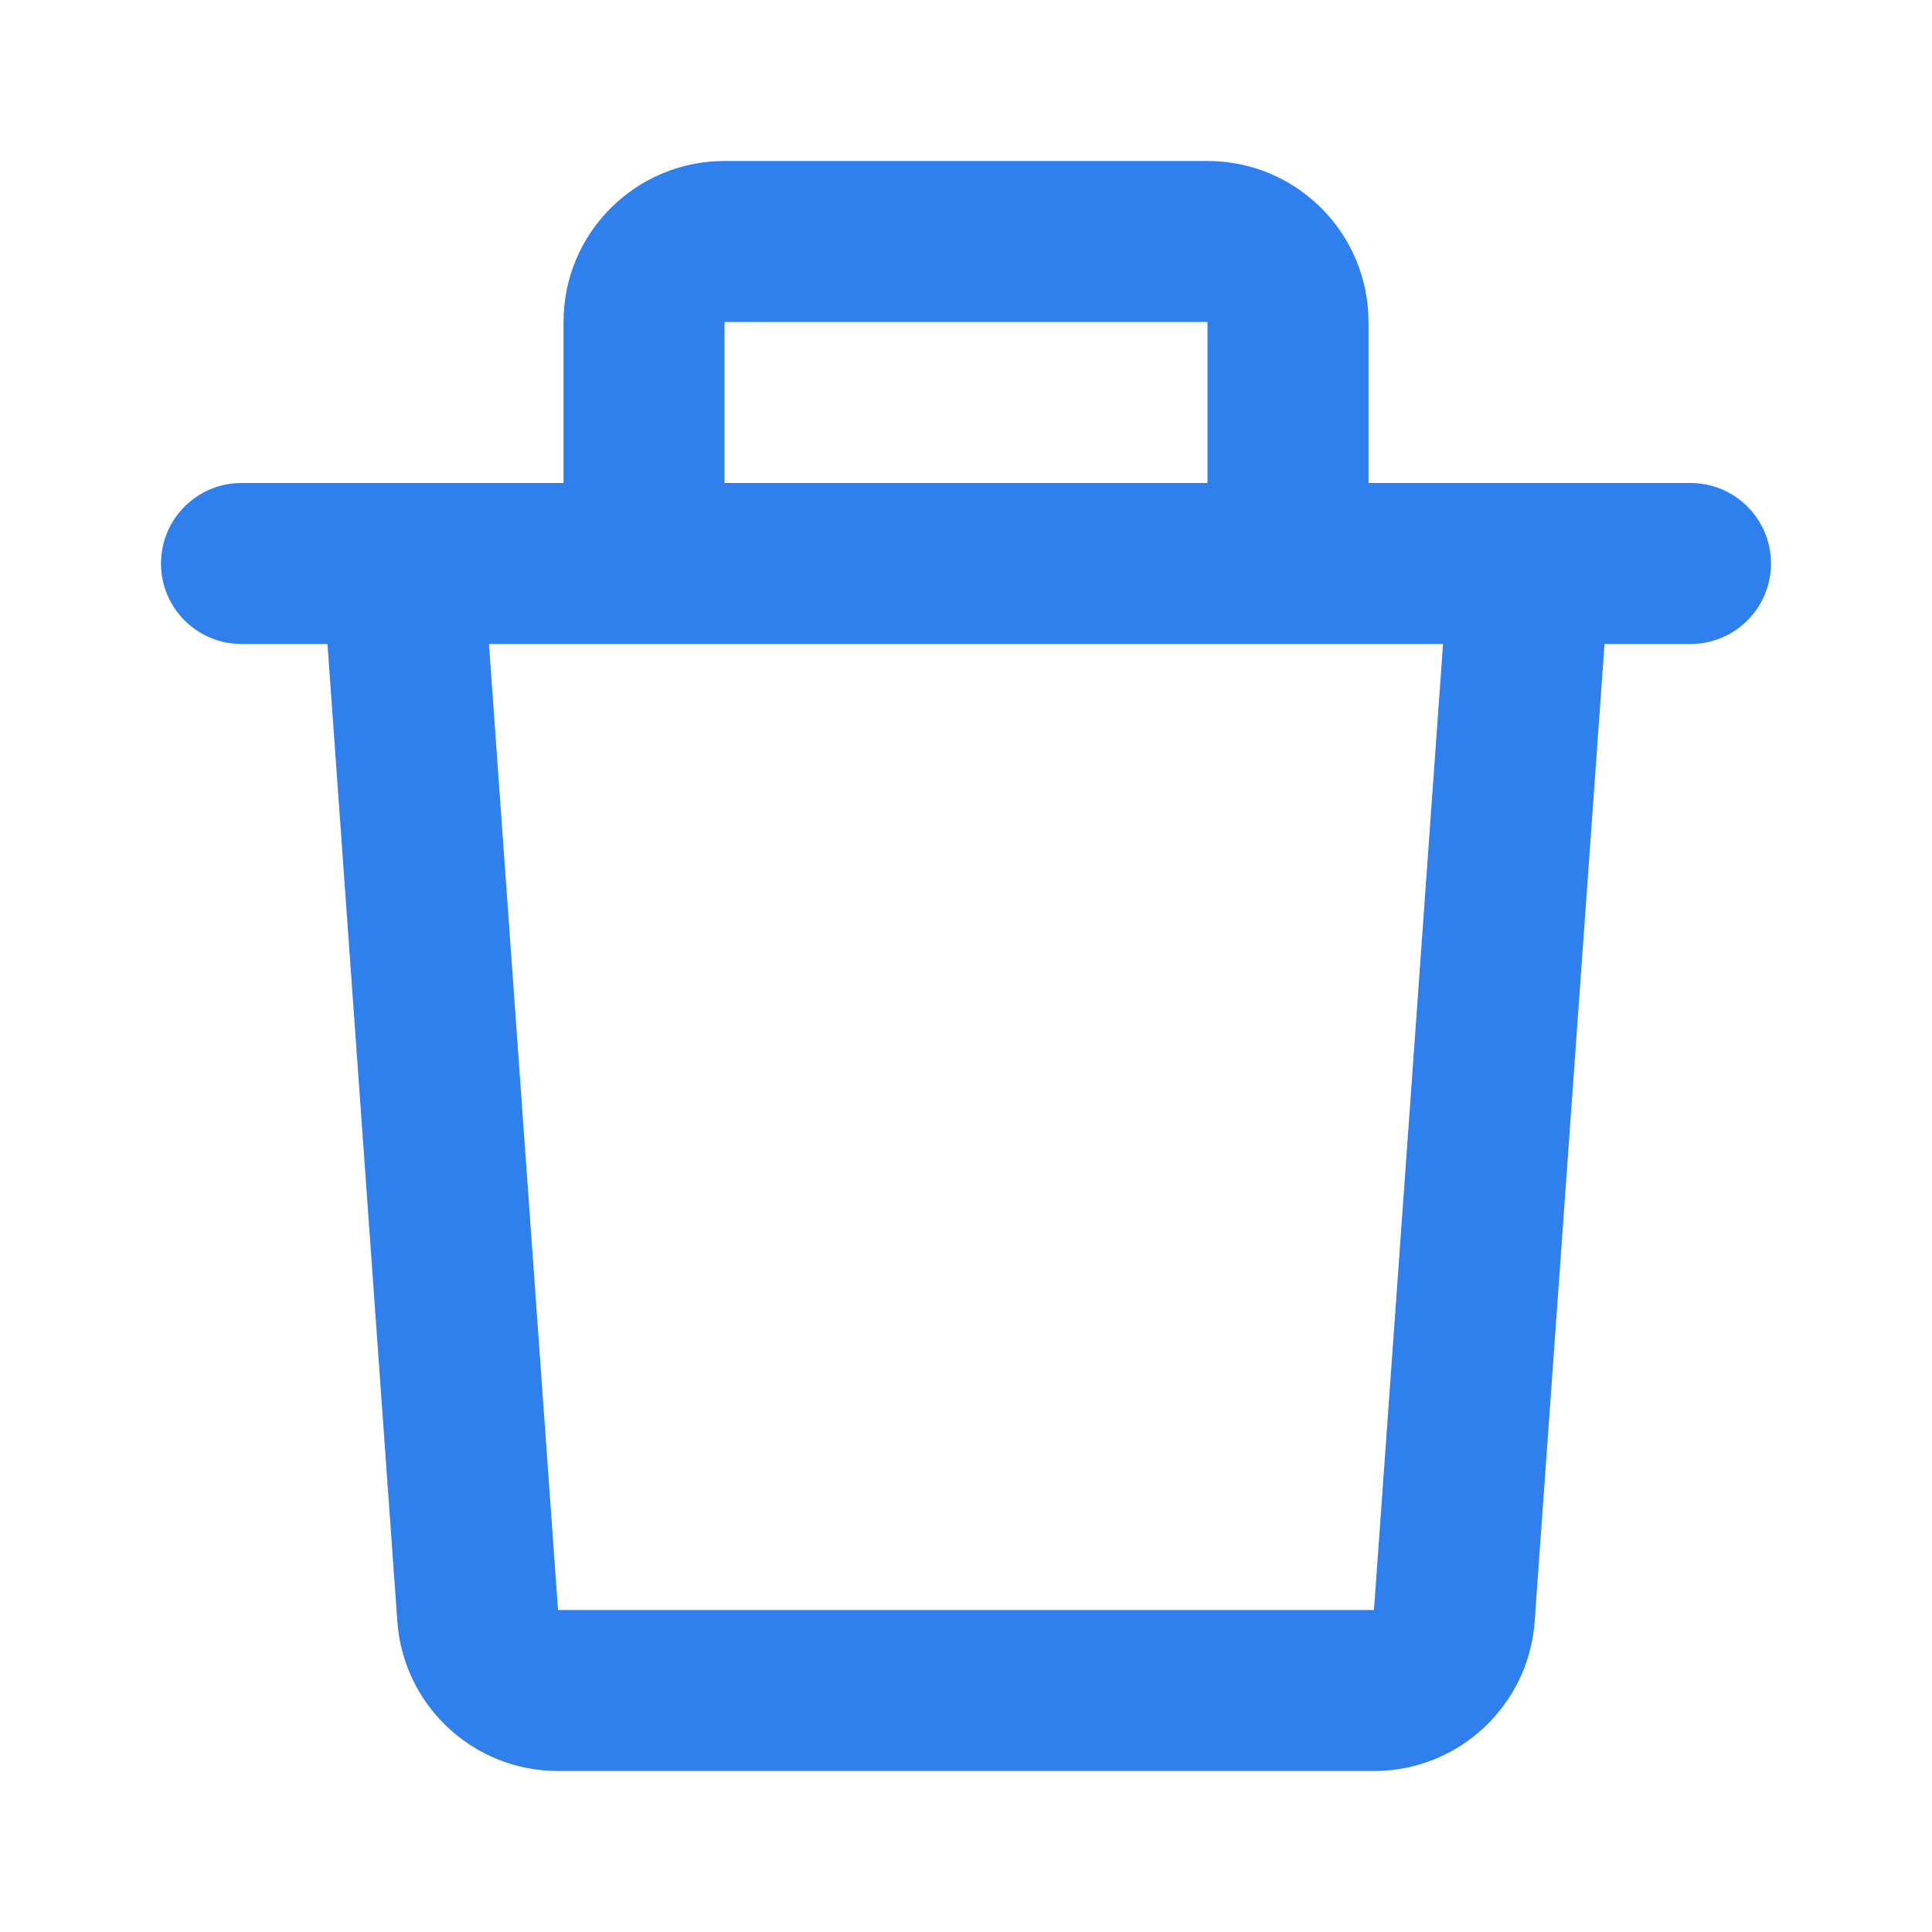
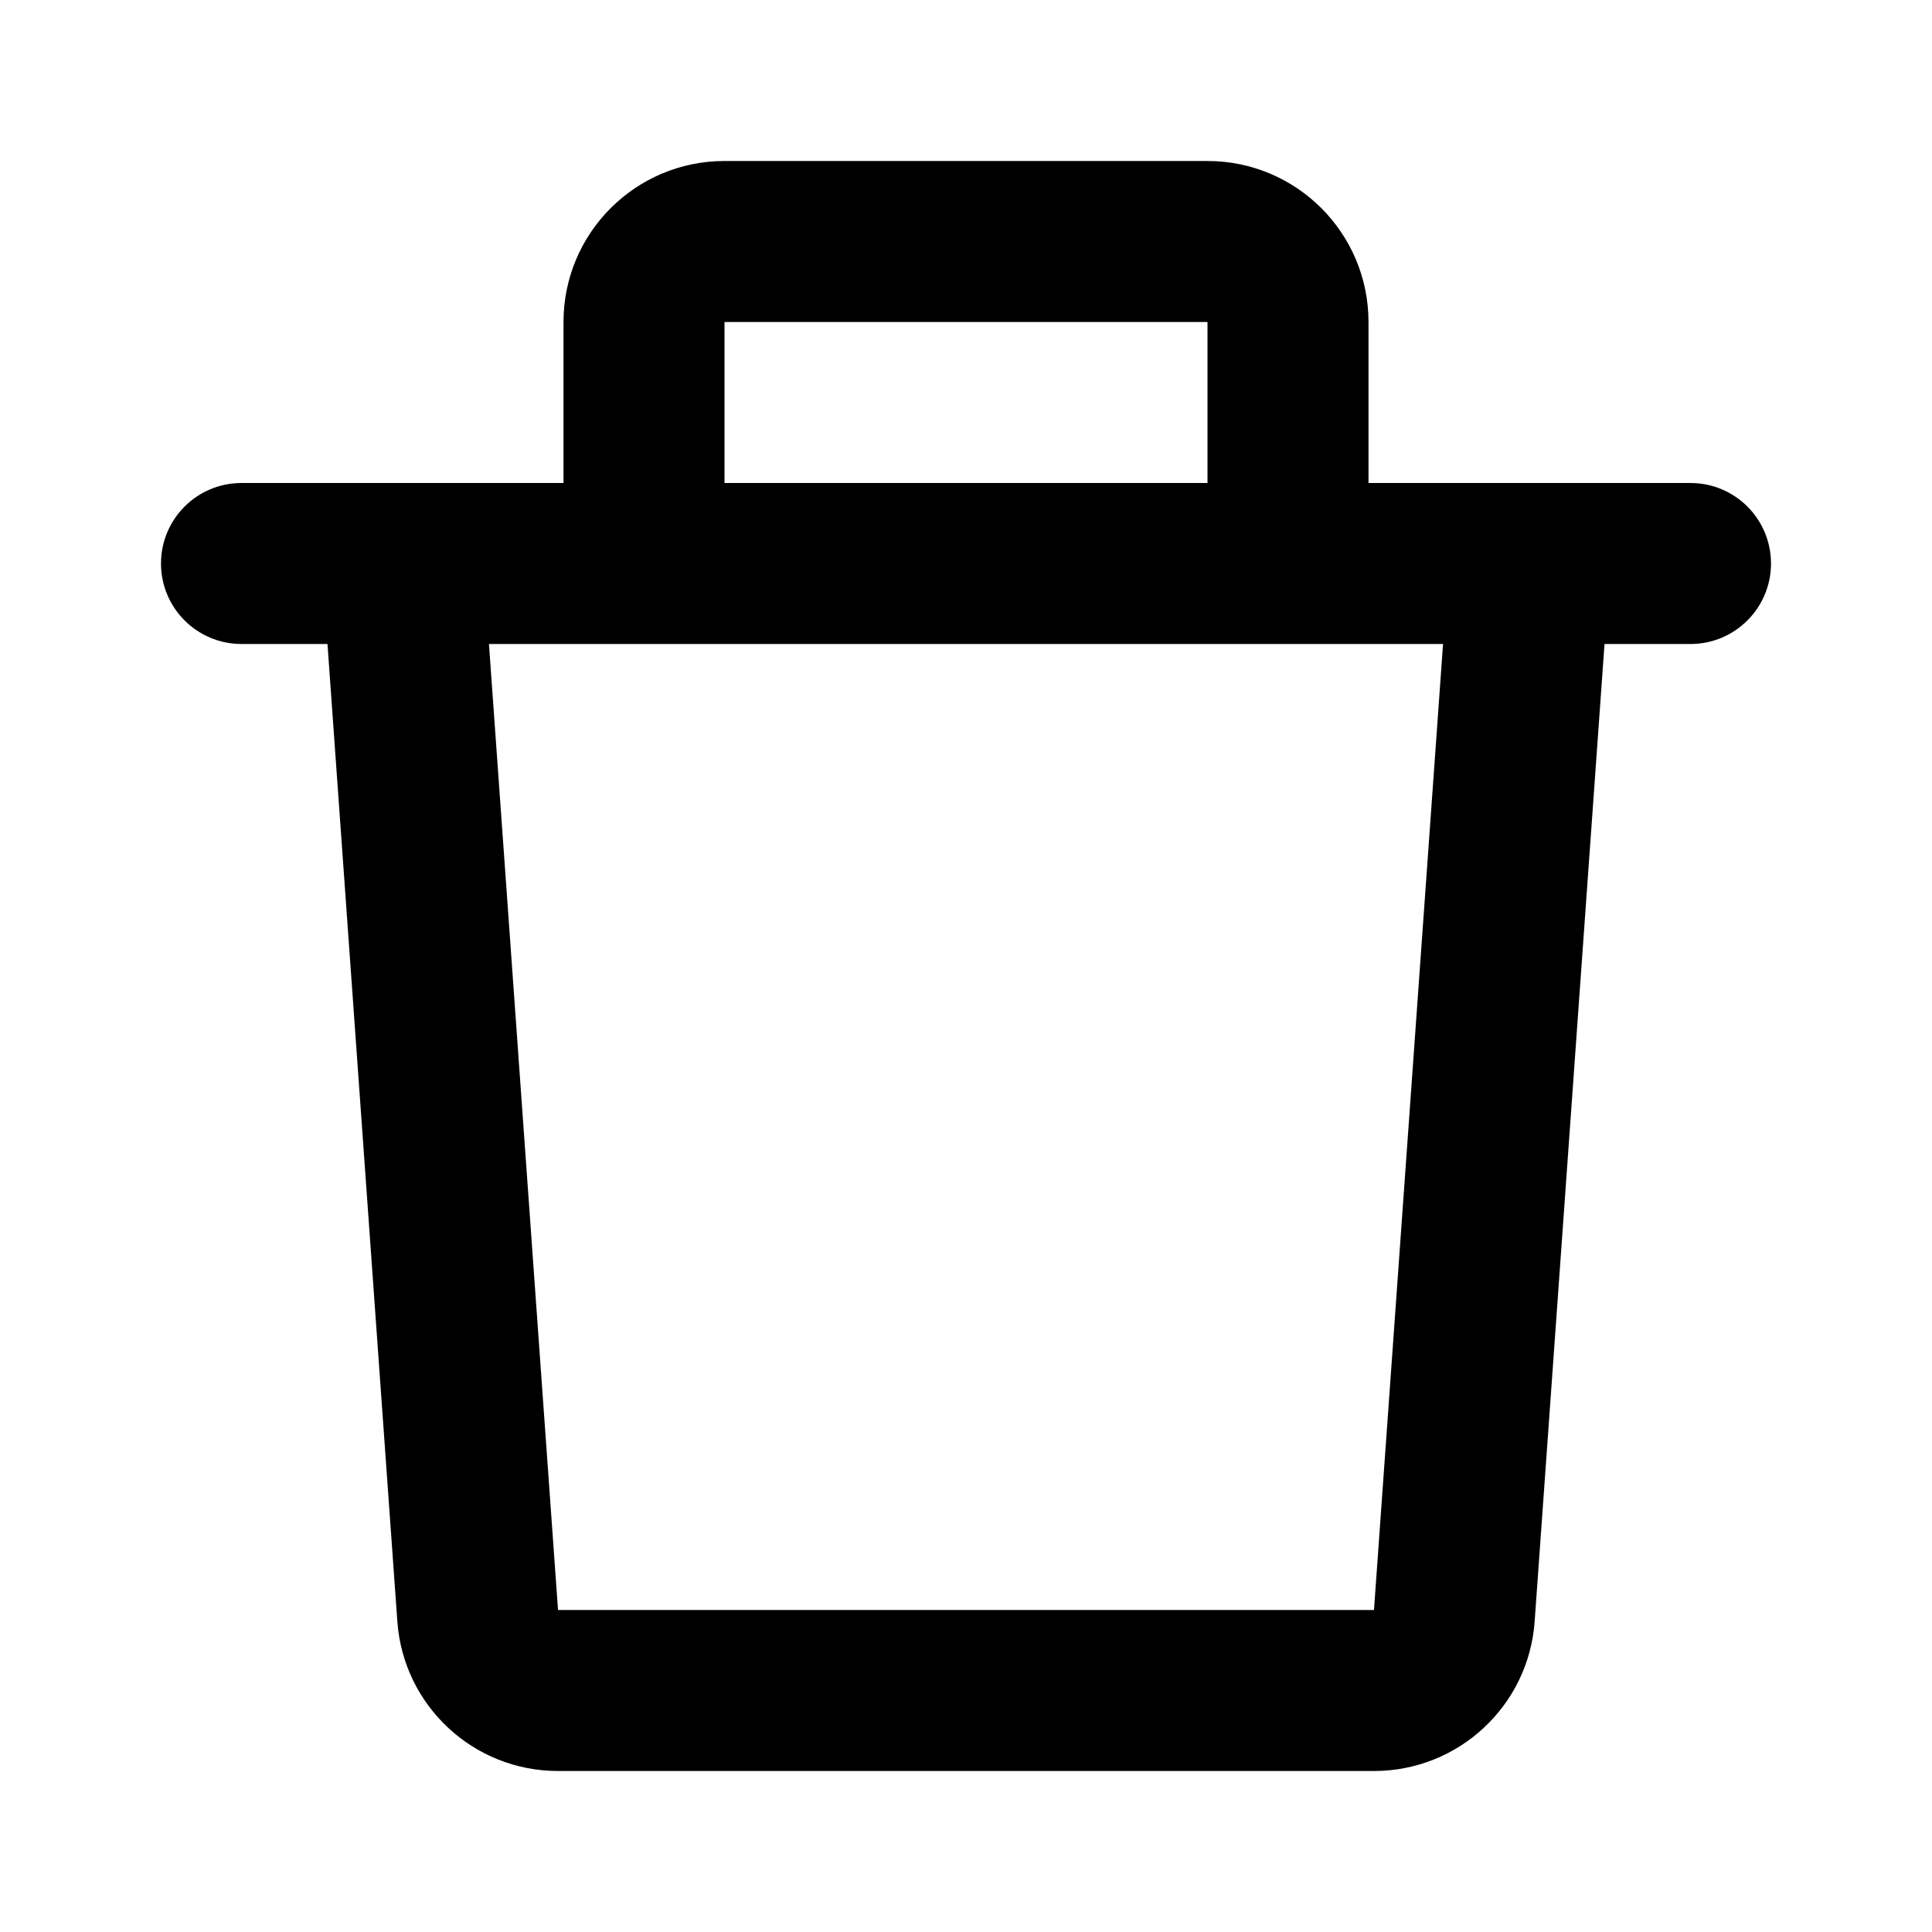
- <svg xmlns="http://www.w3.org/2000/svg" width="12" height="12" fill="none">
-   <path fill="#2F80ED" d="M3.5 2a1 1 0 0 1 1-1h3a1 1 0 0 1 1 1v1h.995a.48.48 0 0 1 .01 0h.995a.5.5 0 0 1 0 1h-.534l-.434 6.071a1 1 0 0 1-.998.929H3.466a1 1 0 0 1-.998-.929L2.034 4H1.5a.5.5 0 0 1 0-1h.996a.48.48 0 0 1 .01 0H3.5V2Zm1 1h3V2h-3v1ZM3.037 4l.429 6h5.068l.429-6H3.037Z" />
+ <svg xmlns="http://www.w3.org/2000/svg" width="12" height="12">
+   <path d="M3.5 2a1 1 0 0 1 1-1h3a1 1 0 0 1 1 1v1h.995a.48.48 0 0 1 .01 0h.995a.5.5 0 0 1 0 1h-.534l-.434 6.071a1 1 0 0 1-.998.929H3.466a1 1 0 0 1-.998-.929L2.034 4H1.5a.5.5 0 0 1 0-1h.996a.48.48 0 0 1 .01 0H3.5V2Zm1 1h3V2h-3v1ZM3.037 4l.429 6h5.068l.429-6H3.037Z" />
</svg>
